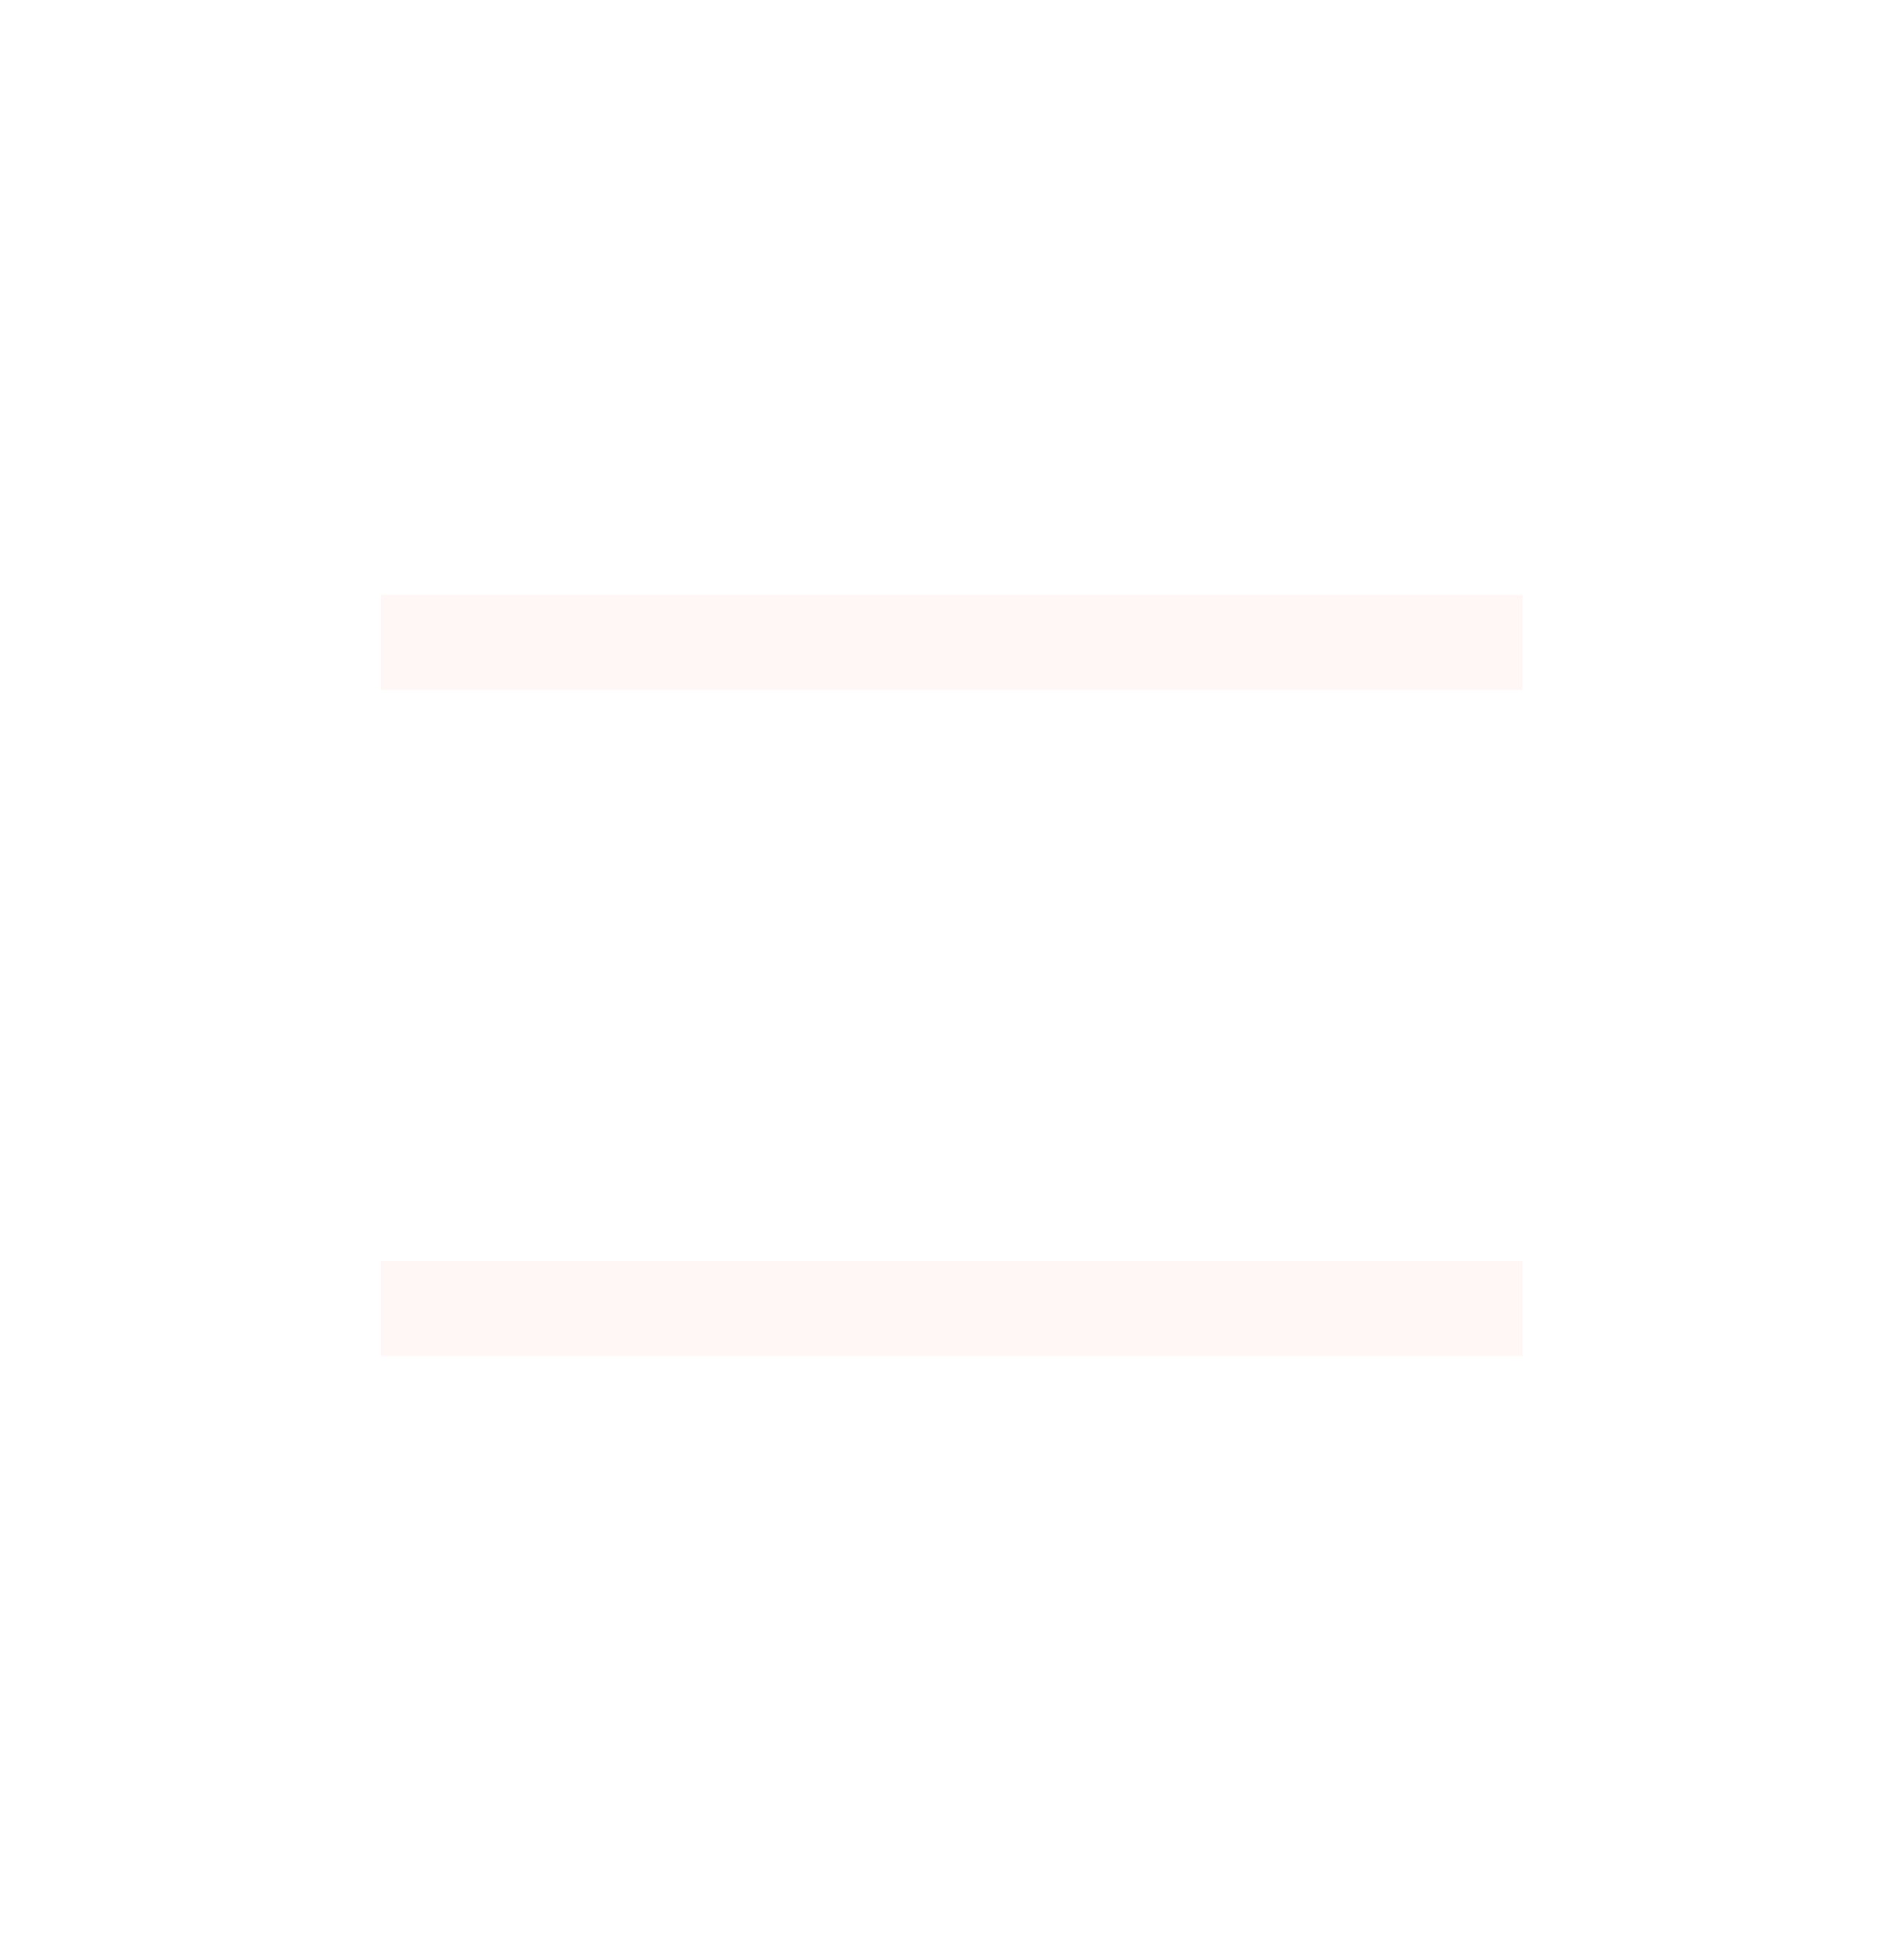
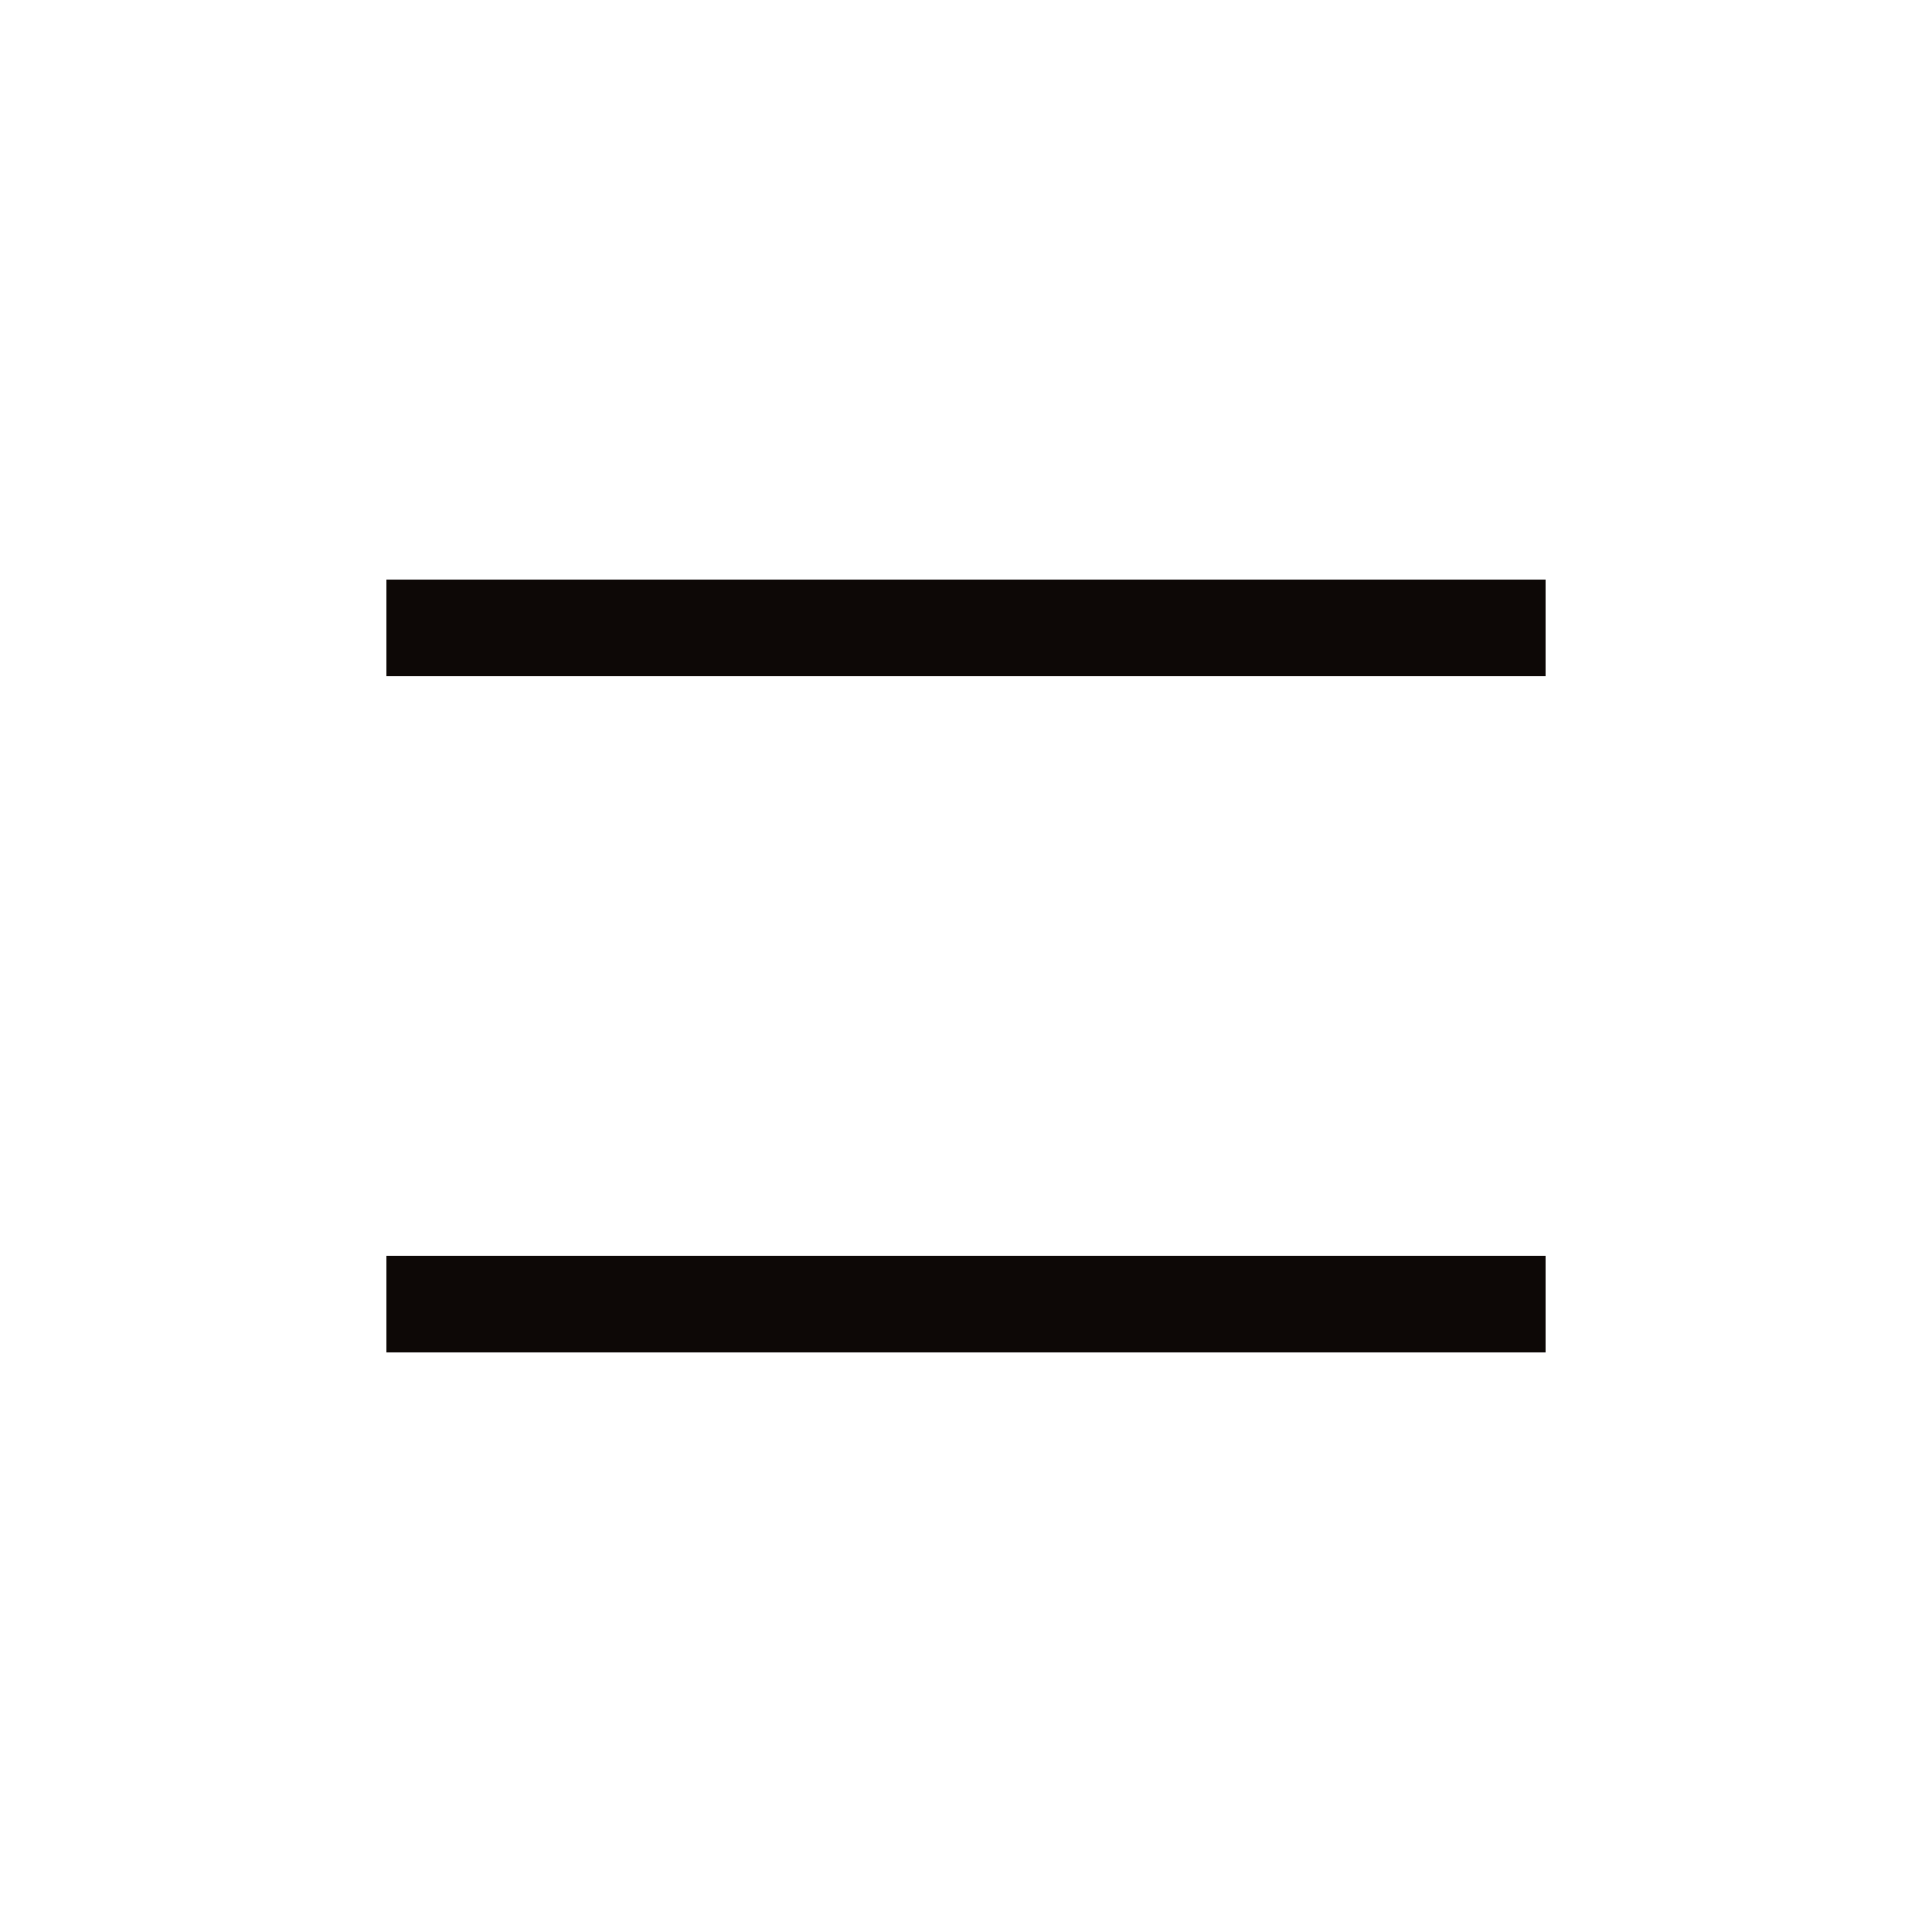
- <svg xmlns="http://www.w3.org/2000/svg" width="40" height="41" viewBox="0 0 40 41" fill="none">
-   <path d="M8 13.5H32" stroke="#FFF7F5" stroke-width="2" />
-   <path d="M8 27.5H32" stroke="#FFF7F5" stroke-width="2" />
+ <svg xmlns="http://www.w3.org/2000/svg" width="40" height="40" viewBox="0 0 40 40" fill="none">
+   <path d="M8 13H32" stroke="#0D0806" stroke-width="2" />
+   <path d="M8 27H32" stroke="#0D0806" stroke-width="2" />
</svg>
